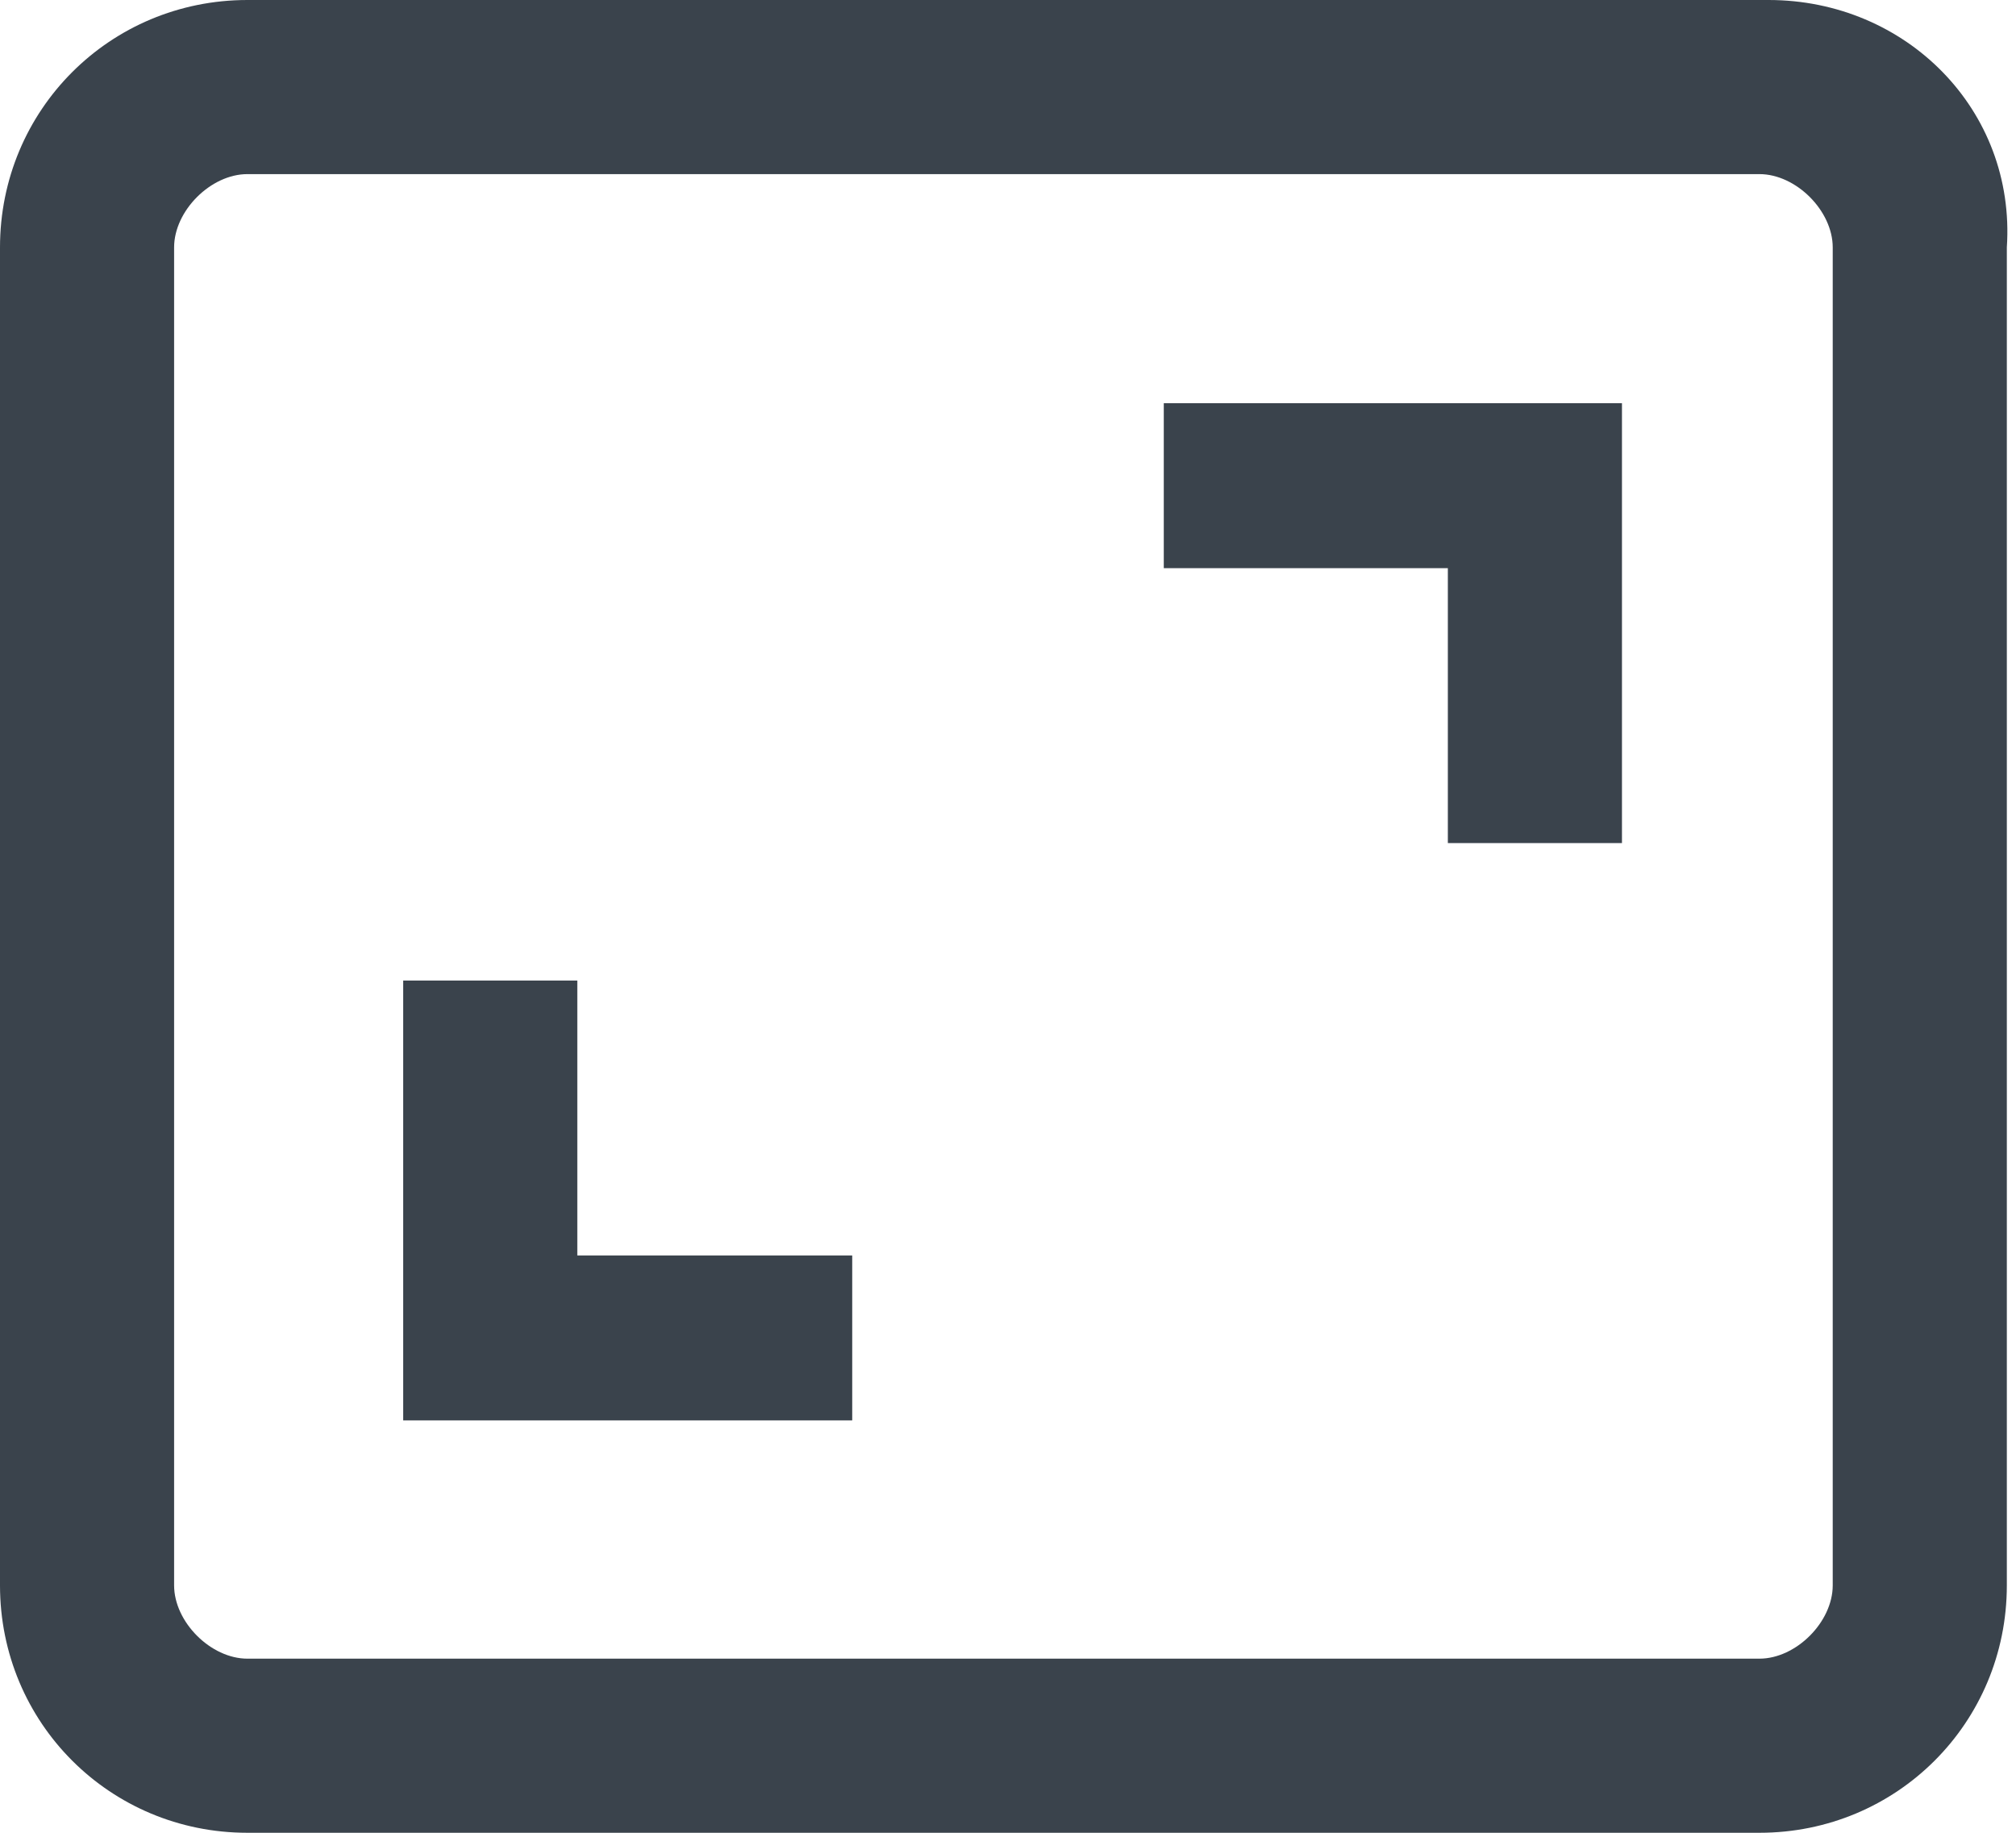
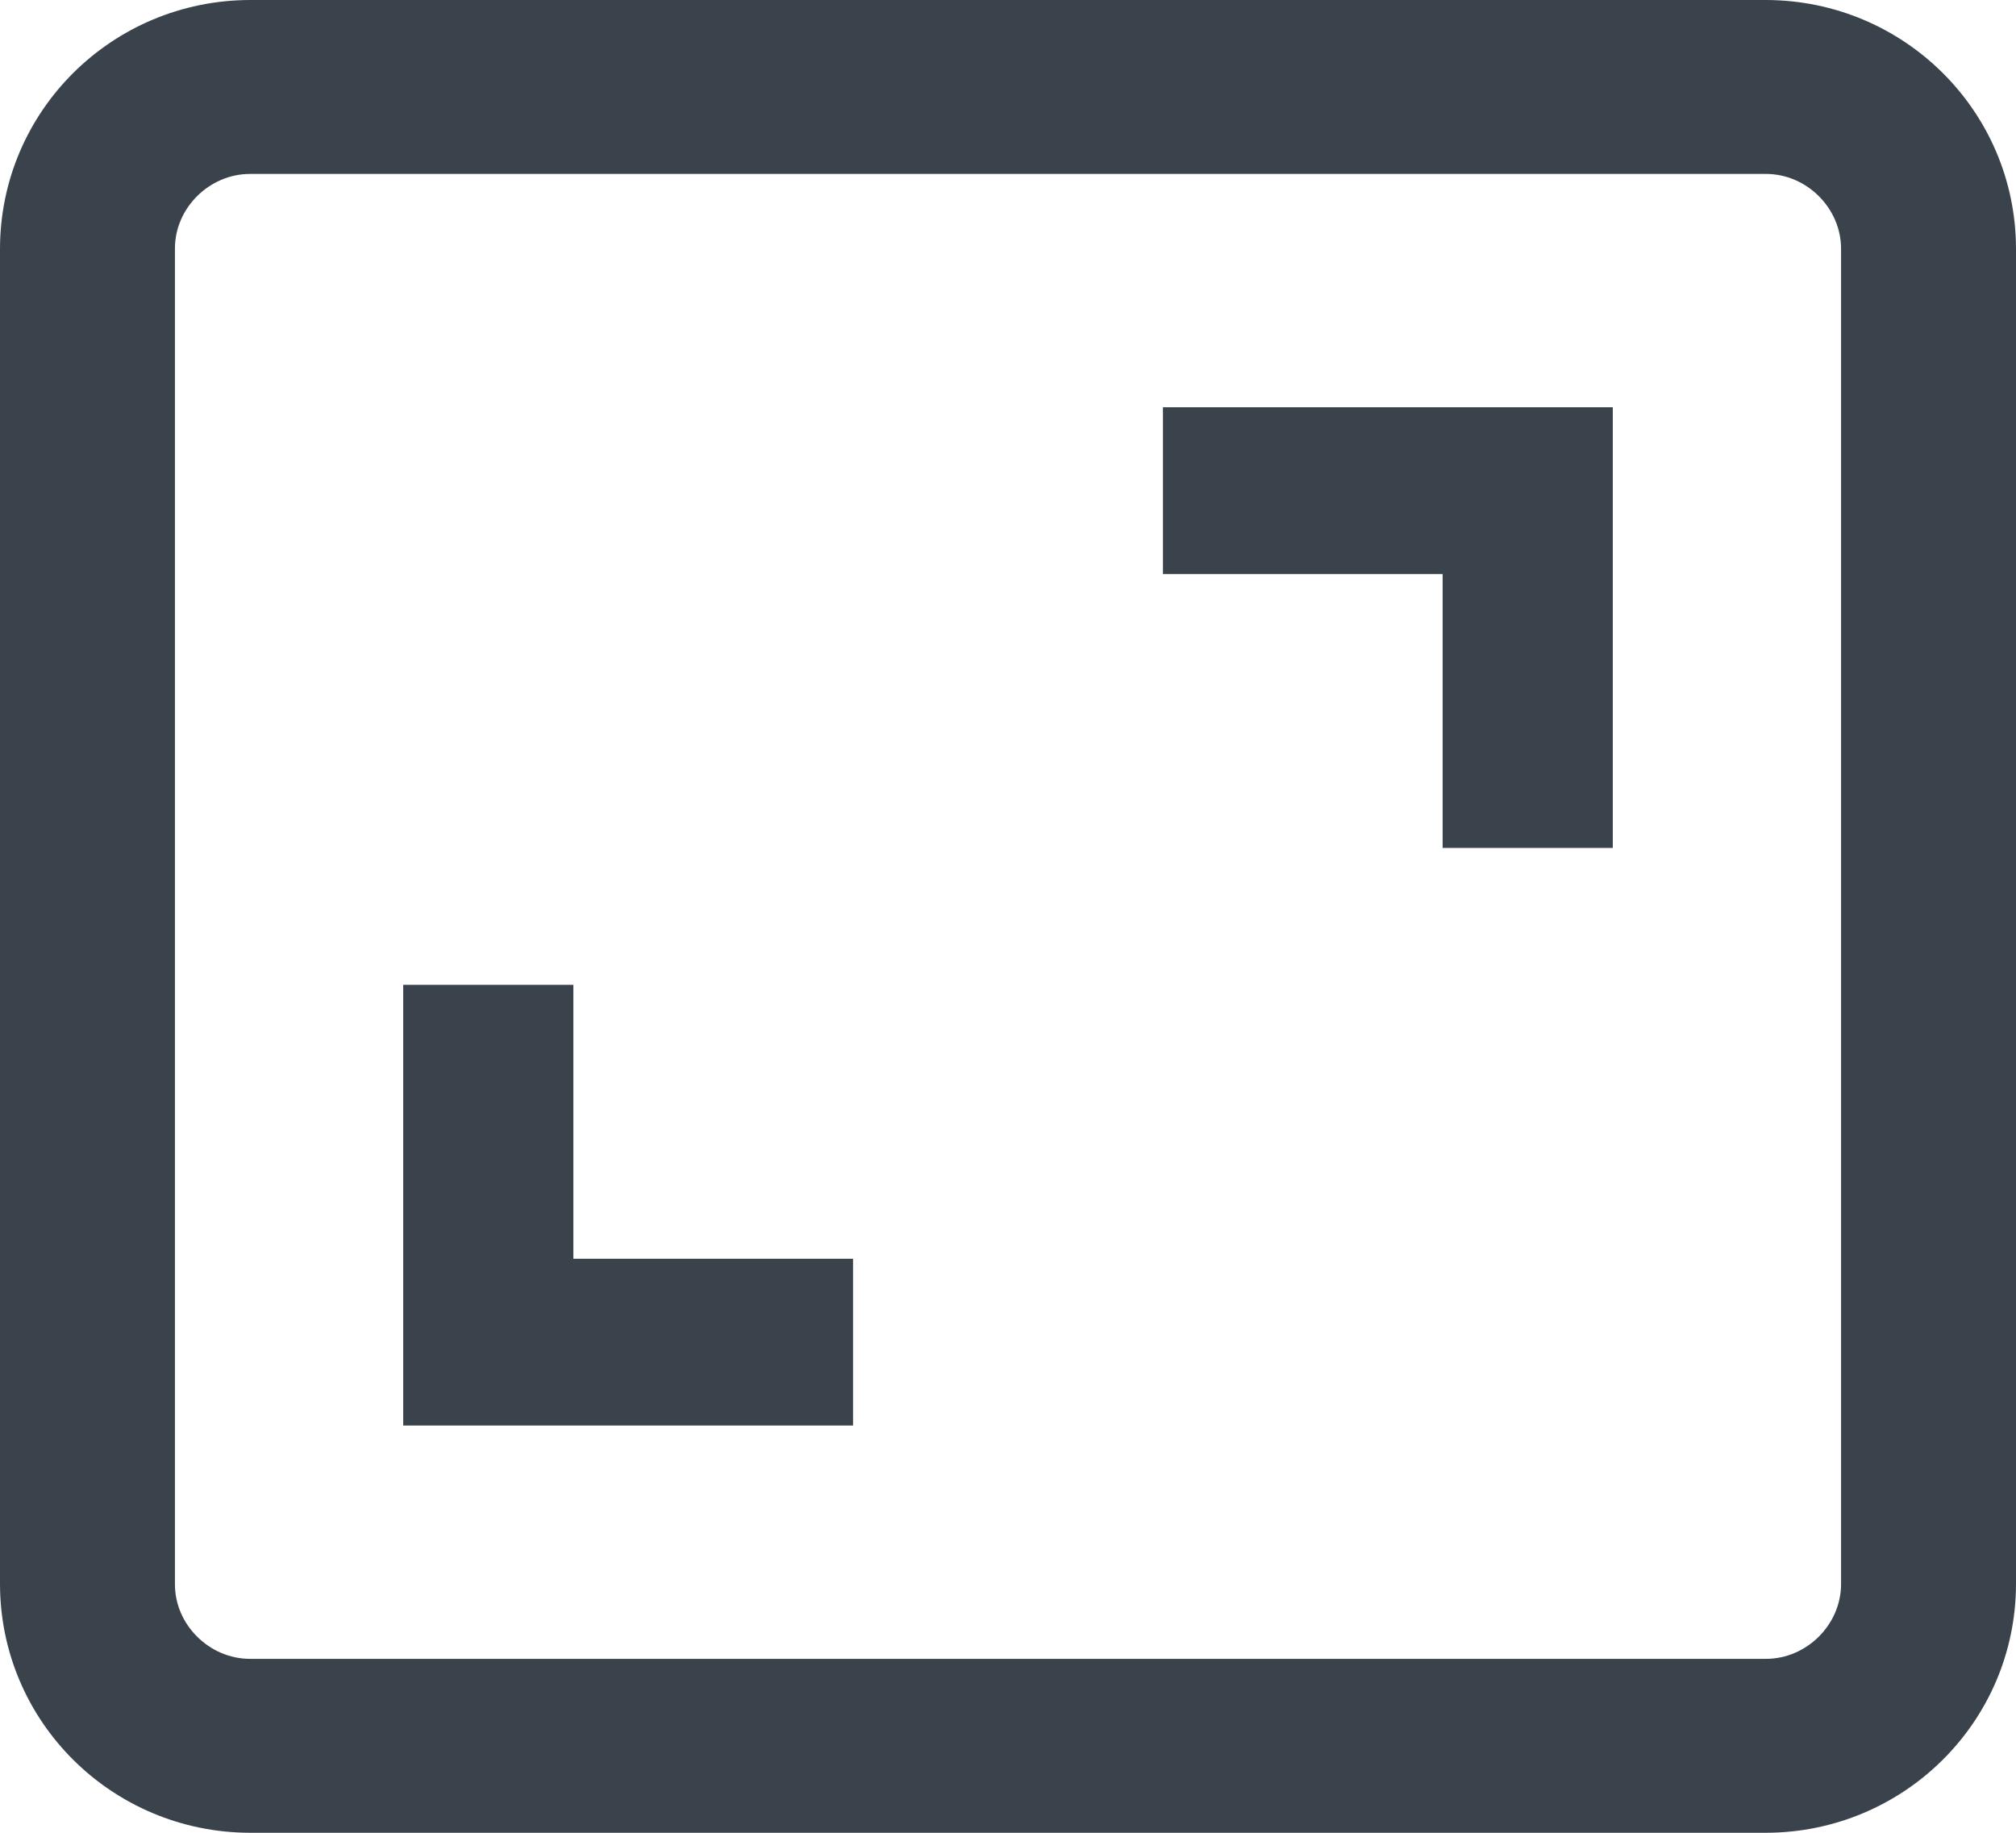
- <svg xmlns="http://www.w3.org/2000/svg" version="1.1" id="Calque_1" x="0px" y="0px" viewBox="0 0 22 20" style="enable-background:new 0 0 22 20;" xml:space="preserve">
-   <style type="text/css">
- 	.st0{fill:#3A434C;}
- </style>
-   <g id="Page-1">
-     <g id="fullscreen" transform="translate(-5, -6)">
+ <svg xmlns="http://www.w3.org/2000/svg" width="22px" height="20px" viewBox="0 0 22 20" version="1.1">
+   <defs />
+   <g id="Page-1" stroke="none" stroke-width="1" fill="none" fill-rule="evenodd">
+     <g id="fullscreen" transform="translate(-5, -6)" fill="#3A434C">
      <g transform="translate(5, 6)">
-         <path id="Fill-1" class="st0" d="M2.7,0C1.2,0,0,1.2,0,2.7l0,14.6C0,18.8,1.2,20,2.7,20h16.5     c1.5,0,2.7-1.2,2.7-2.7V2.7C22,1.2,20.8,0,19.3,0L2.7,0L2.7,0z M1.9,17.3V2.7c0-0.4,0.4-0.8,0.8-0.8h16.5c0.4,0,0.8,0.4,0.8,0.8     v14.6c0,0.4-0.4,0.8-0.8,0.8H2.7C2.3,18.1,1.9,17.7,1.9,17.3L1.9,17.3z" />
-         <path id="Fill-2" class="st0" d="M17.6,4.4h-4.9v1.8h3.1v3h1.9V4.4z M6.3,10.7H4.4v4.8h4.9v-1.8H6.3     V10.7z" />
+         <path d="M19.273,0 L2.727,0 C1.221,0.004 0.004,1.213 0,2.711 L0,17.289 C0.004,18.787 1.221,19.996 2.727,20 L19.273,20 C20.778,19.996 21.996,18.787 22,17.289 L22,2.711 C21.996,1.213 20.778,0.004 19.273,0 L19.273,0 Z M20.091,17.289 C20.089,17.73 19.716,18.101 19.273,18.102 L2.727,18.102 C2.284,18.101 1.909,17.73 1.909,17.289 L1.909,2.711 C1.909,2.27 2.284,1.899 2.727,1.898 L19.273,1.898 C19.716,1.899 20.089,2.27 20.091,2.711 L20.091,17.289 L20.091,17.289 Z" id="Fill-1" />
+         <path d="M4.4,9.253 L6.257,9.253 L6.257,6.264 L9.309,6.264 L9.309,4.444 L4.4,4.444 L4.4,9.253 Z M15.743,13.736 L12.691,13.736 L12.691,15.556 L17.6,15.556 L17.6,10.747 L15.743,10.747 L15.743,13.736 Z" id="Fill-2" transform="translate(11, 10) scale(-1, 1) translate(-11, -10) " />
      </g>
    </g>
  </g>
</svg>
